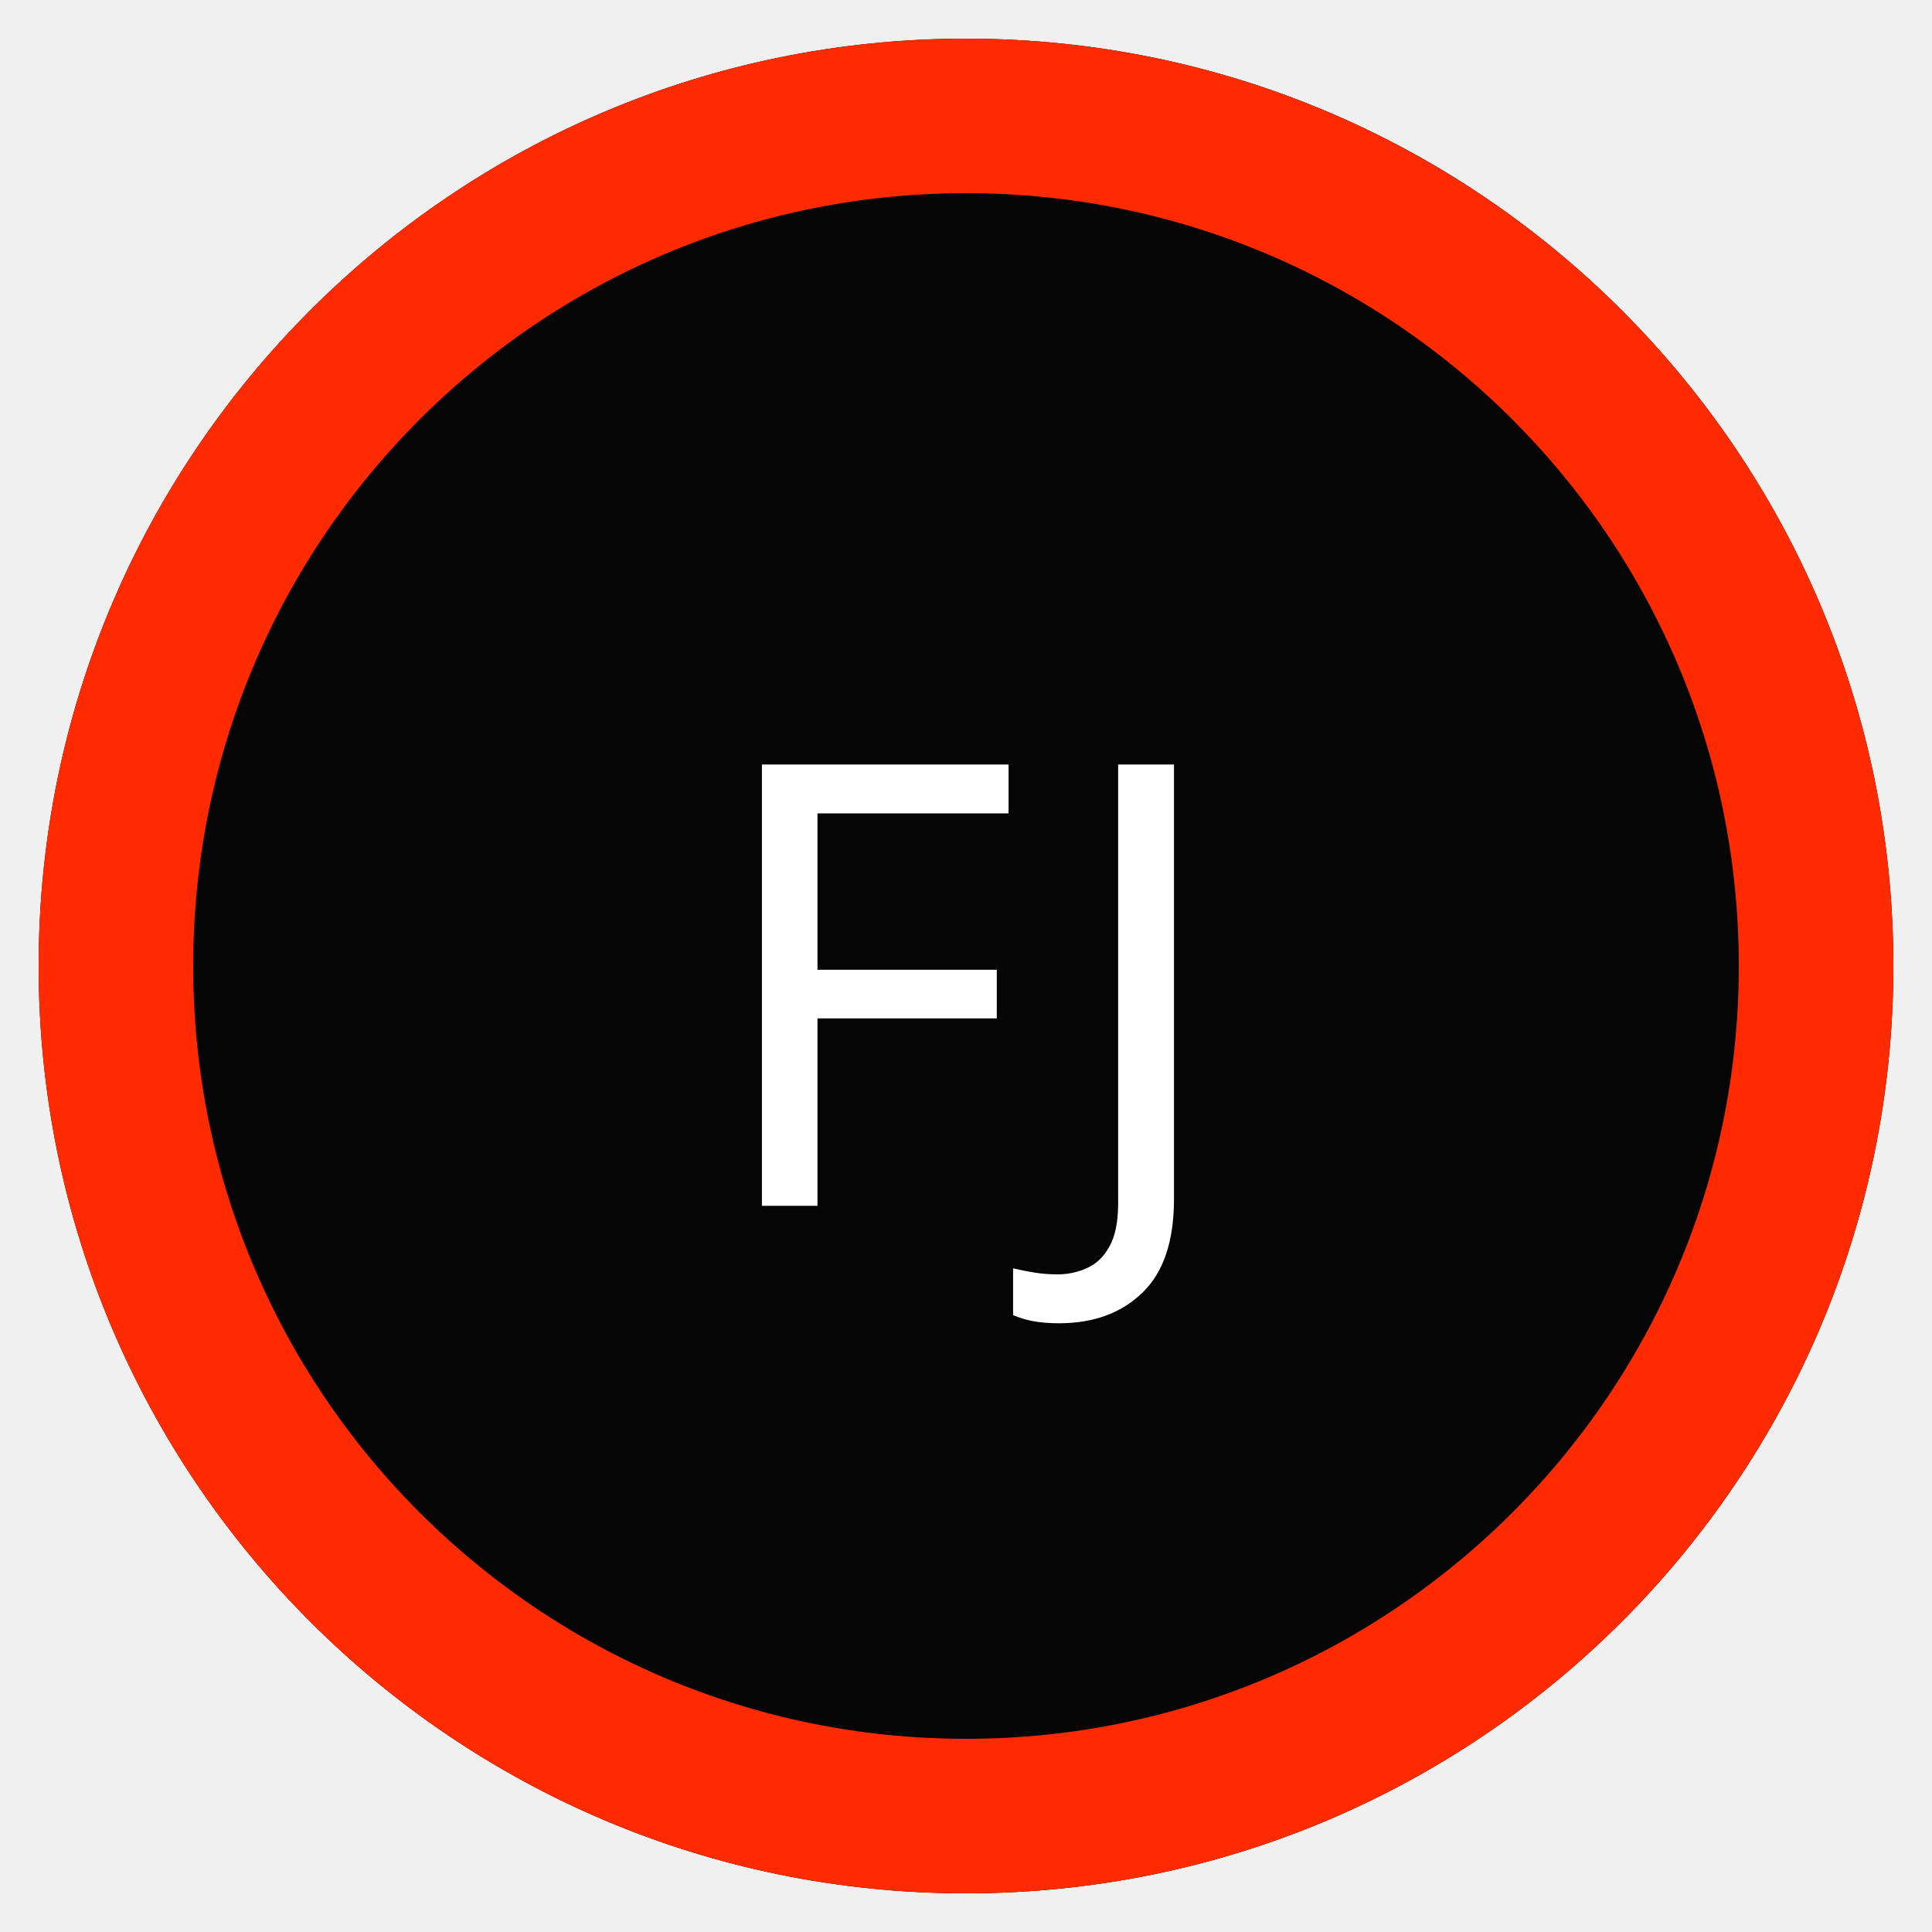
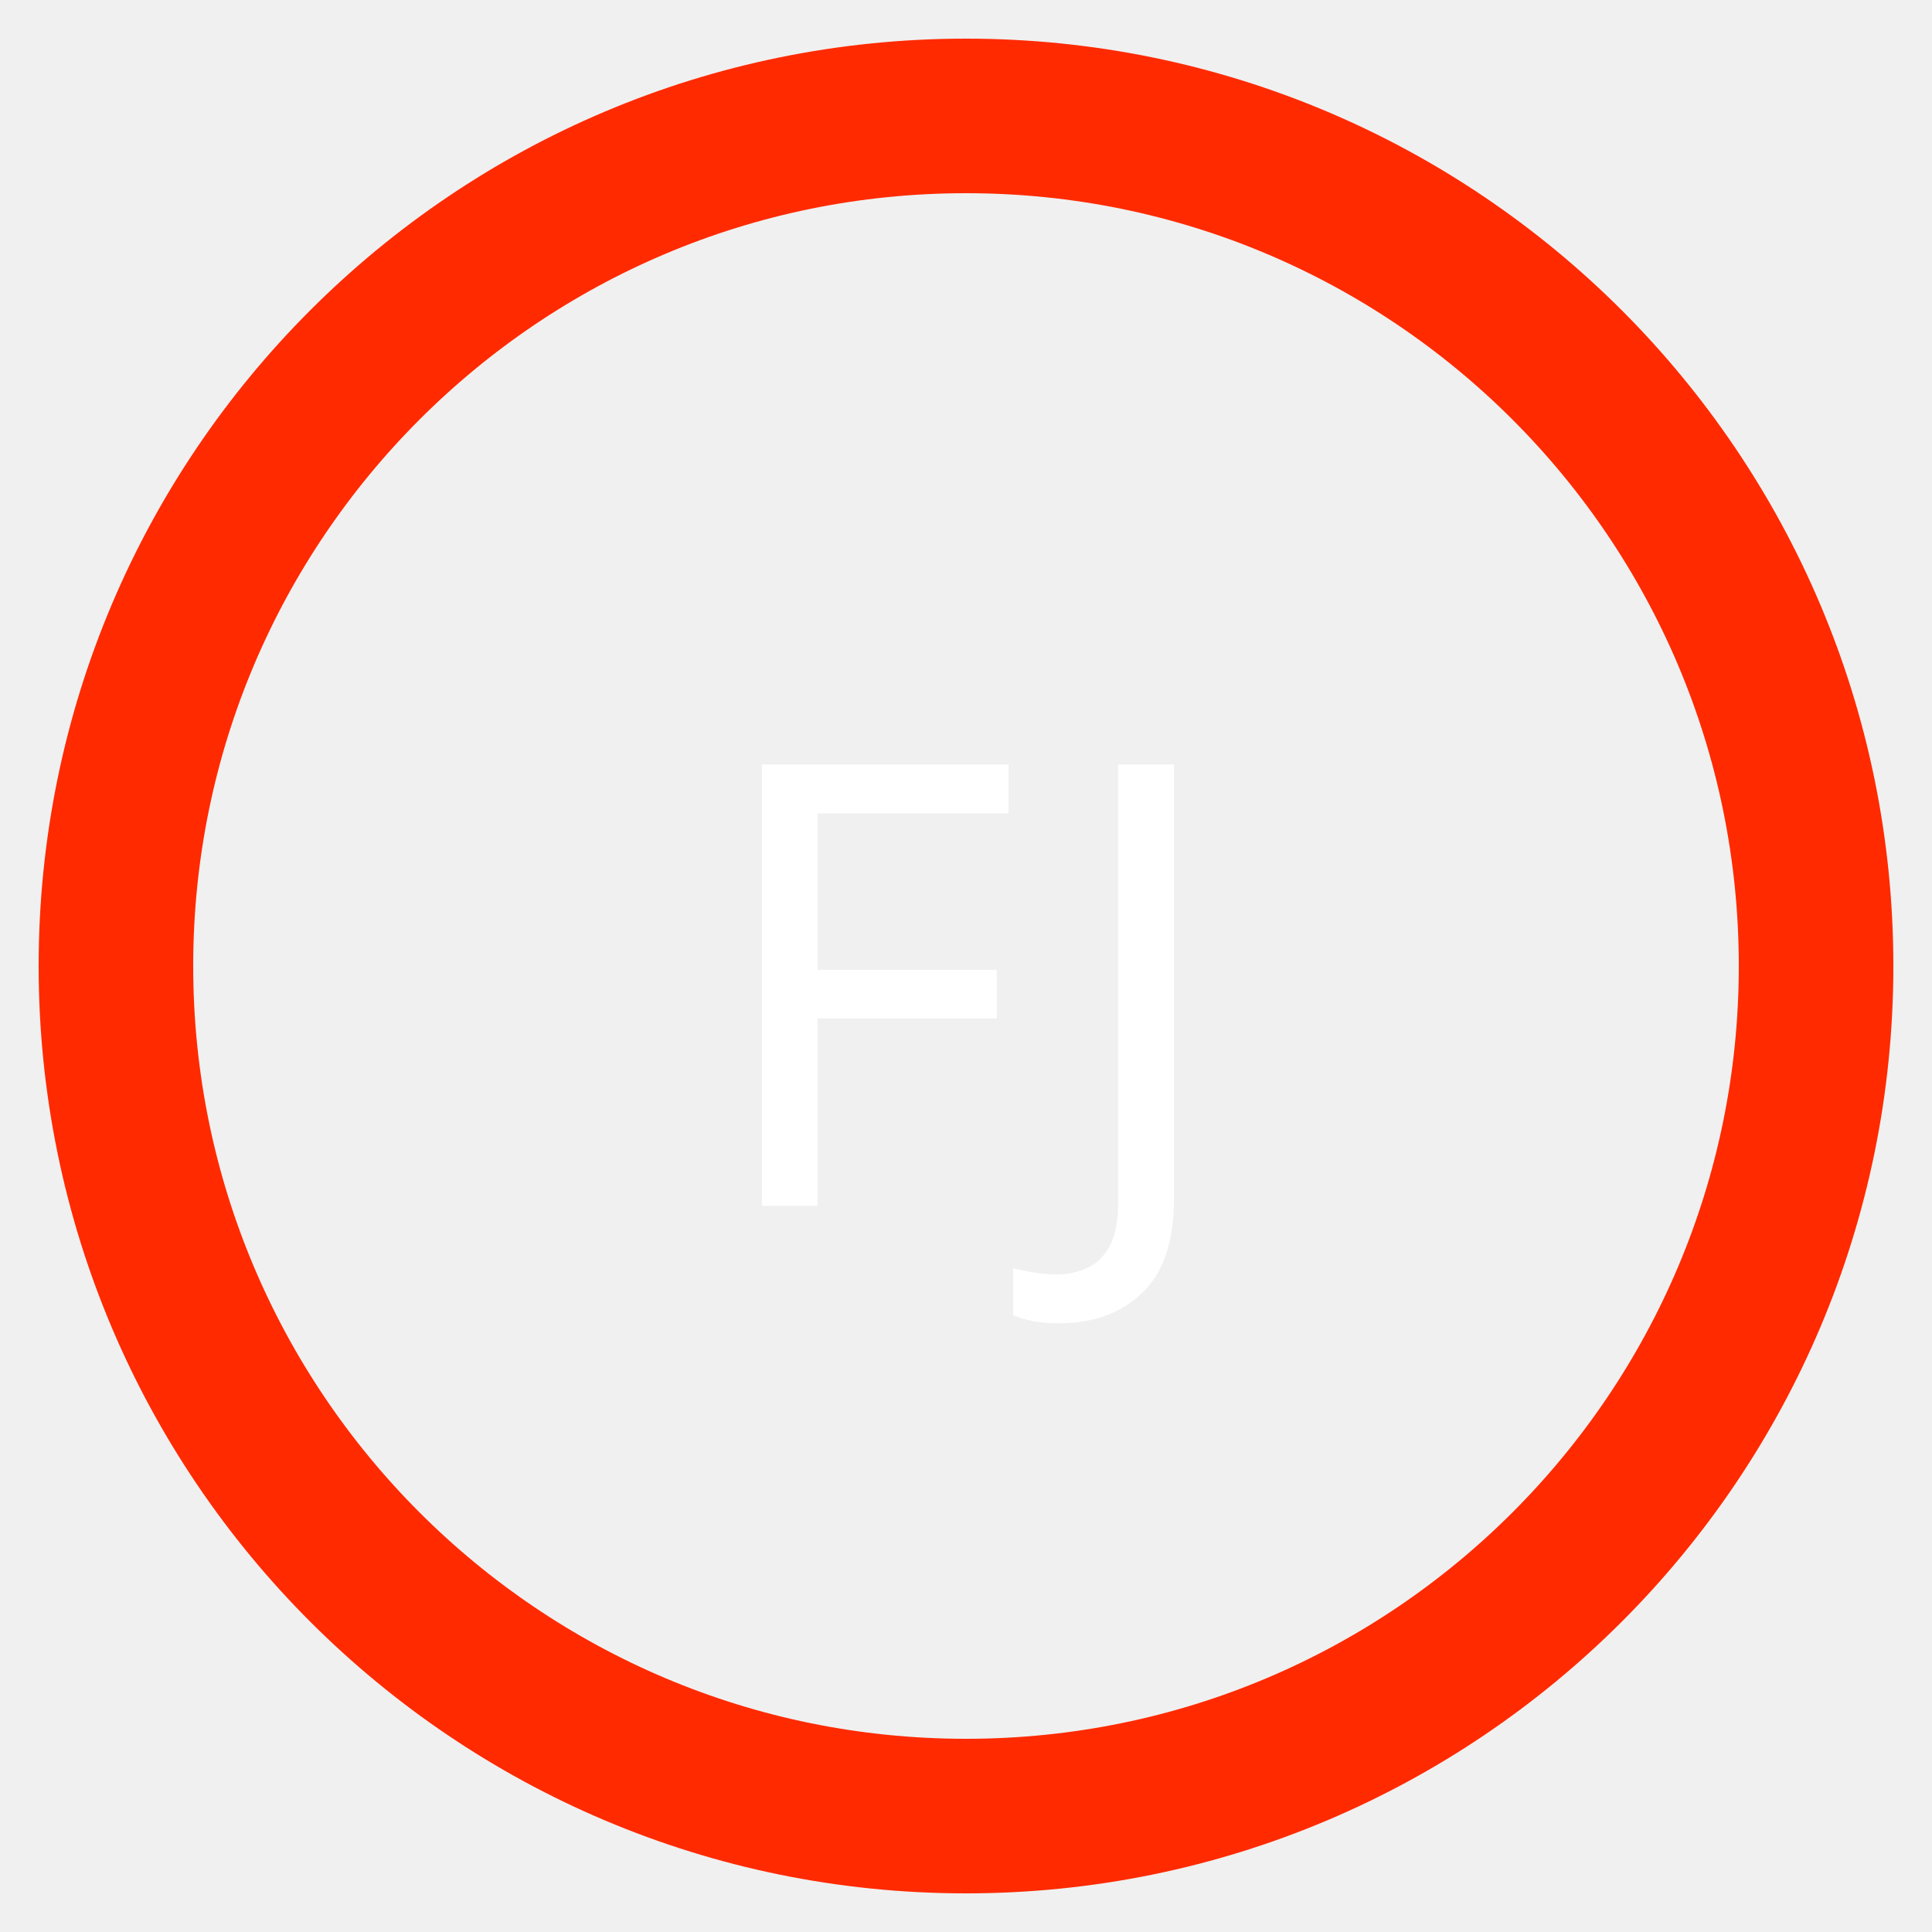
<svg xmlns="http://www.w3.org/2000/svg" viewBox="0 0 100 100">
-   <circle cx="50" cy="50" r="48" fill="#050505" />
+   <circle cx="50" cy="50" r="48" fill="transparent" />
  <circle cx="50" cy="50" r="44" fill="none" stroke="#FF2A00" stroke-width="8" />
  <text x="50" y="50" font-family="'Alfa Slab One', 'Space Grotesk', system-ui, sans-serif" font-weight="400" font-size="32" fill="#FFFFFF" text-anchor="middle" dominant-baseline="central" letter-spacing="2">FJ</text>
</svg>
